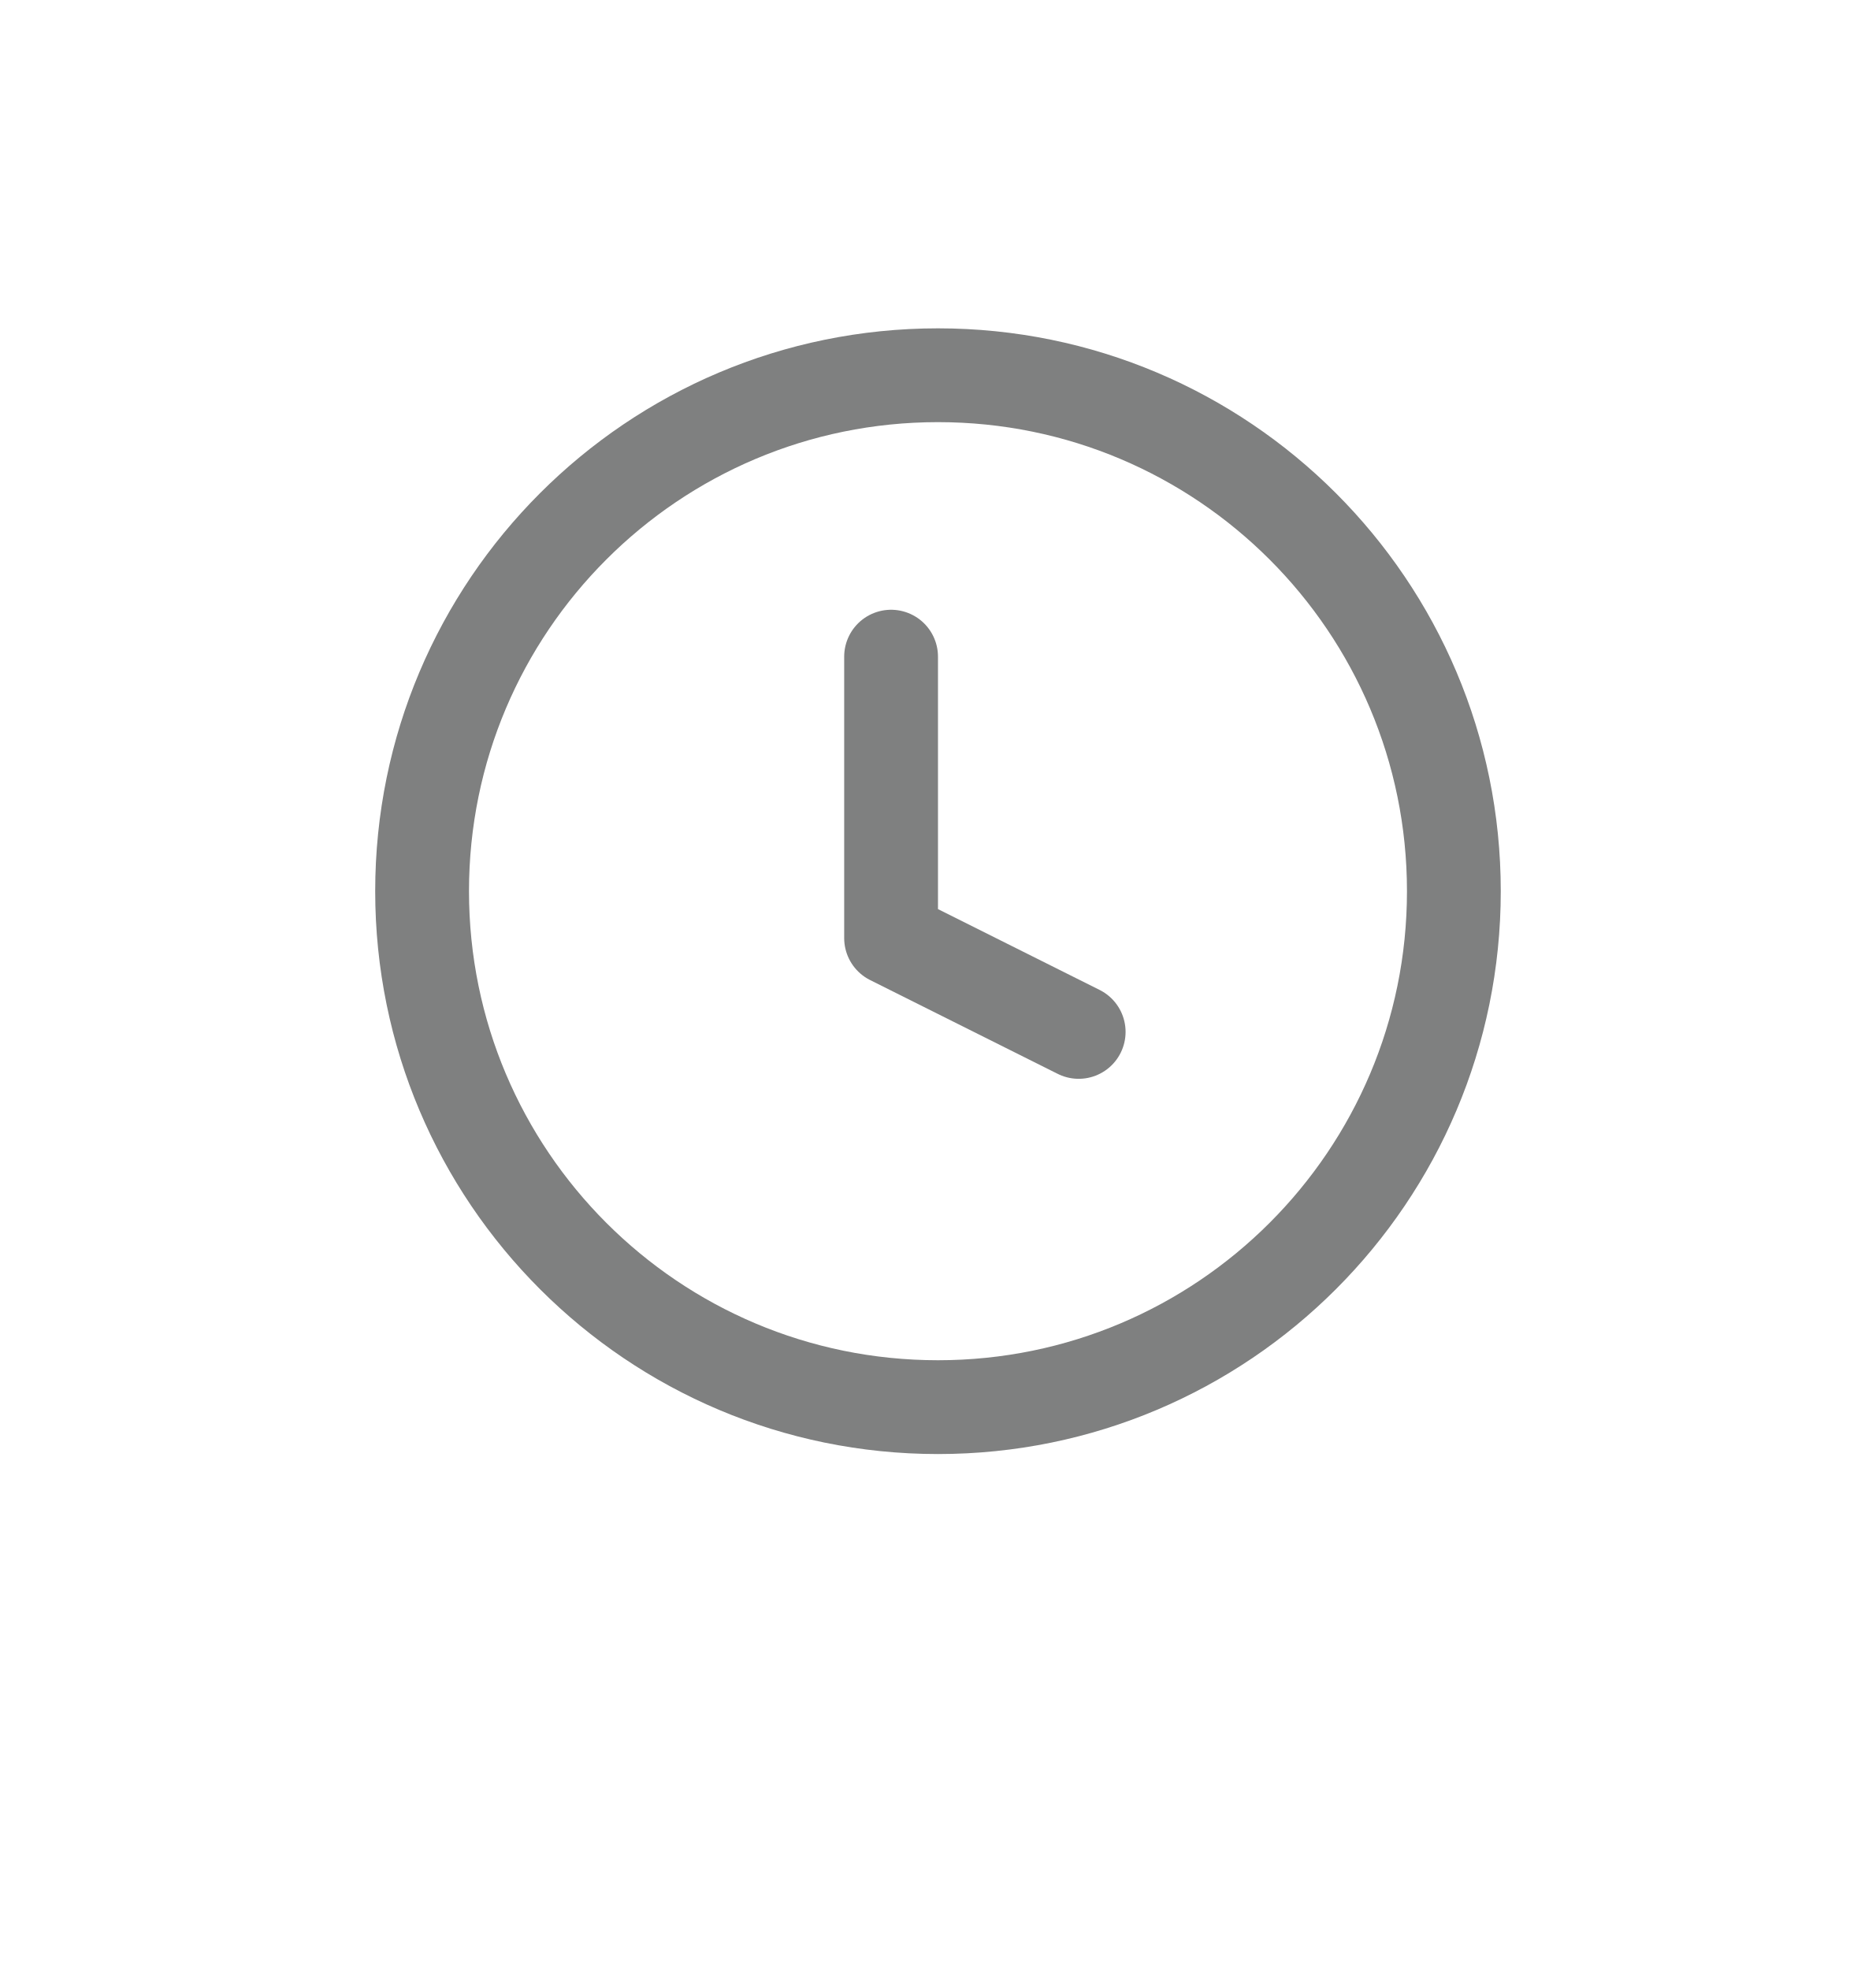
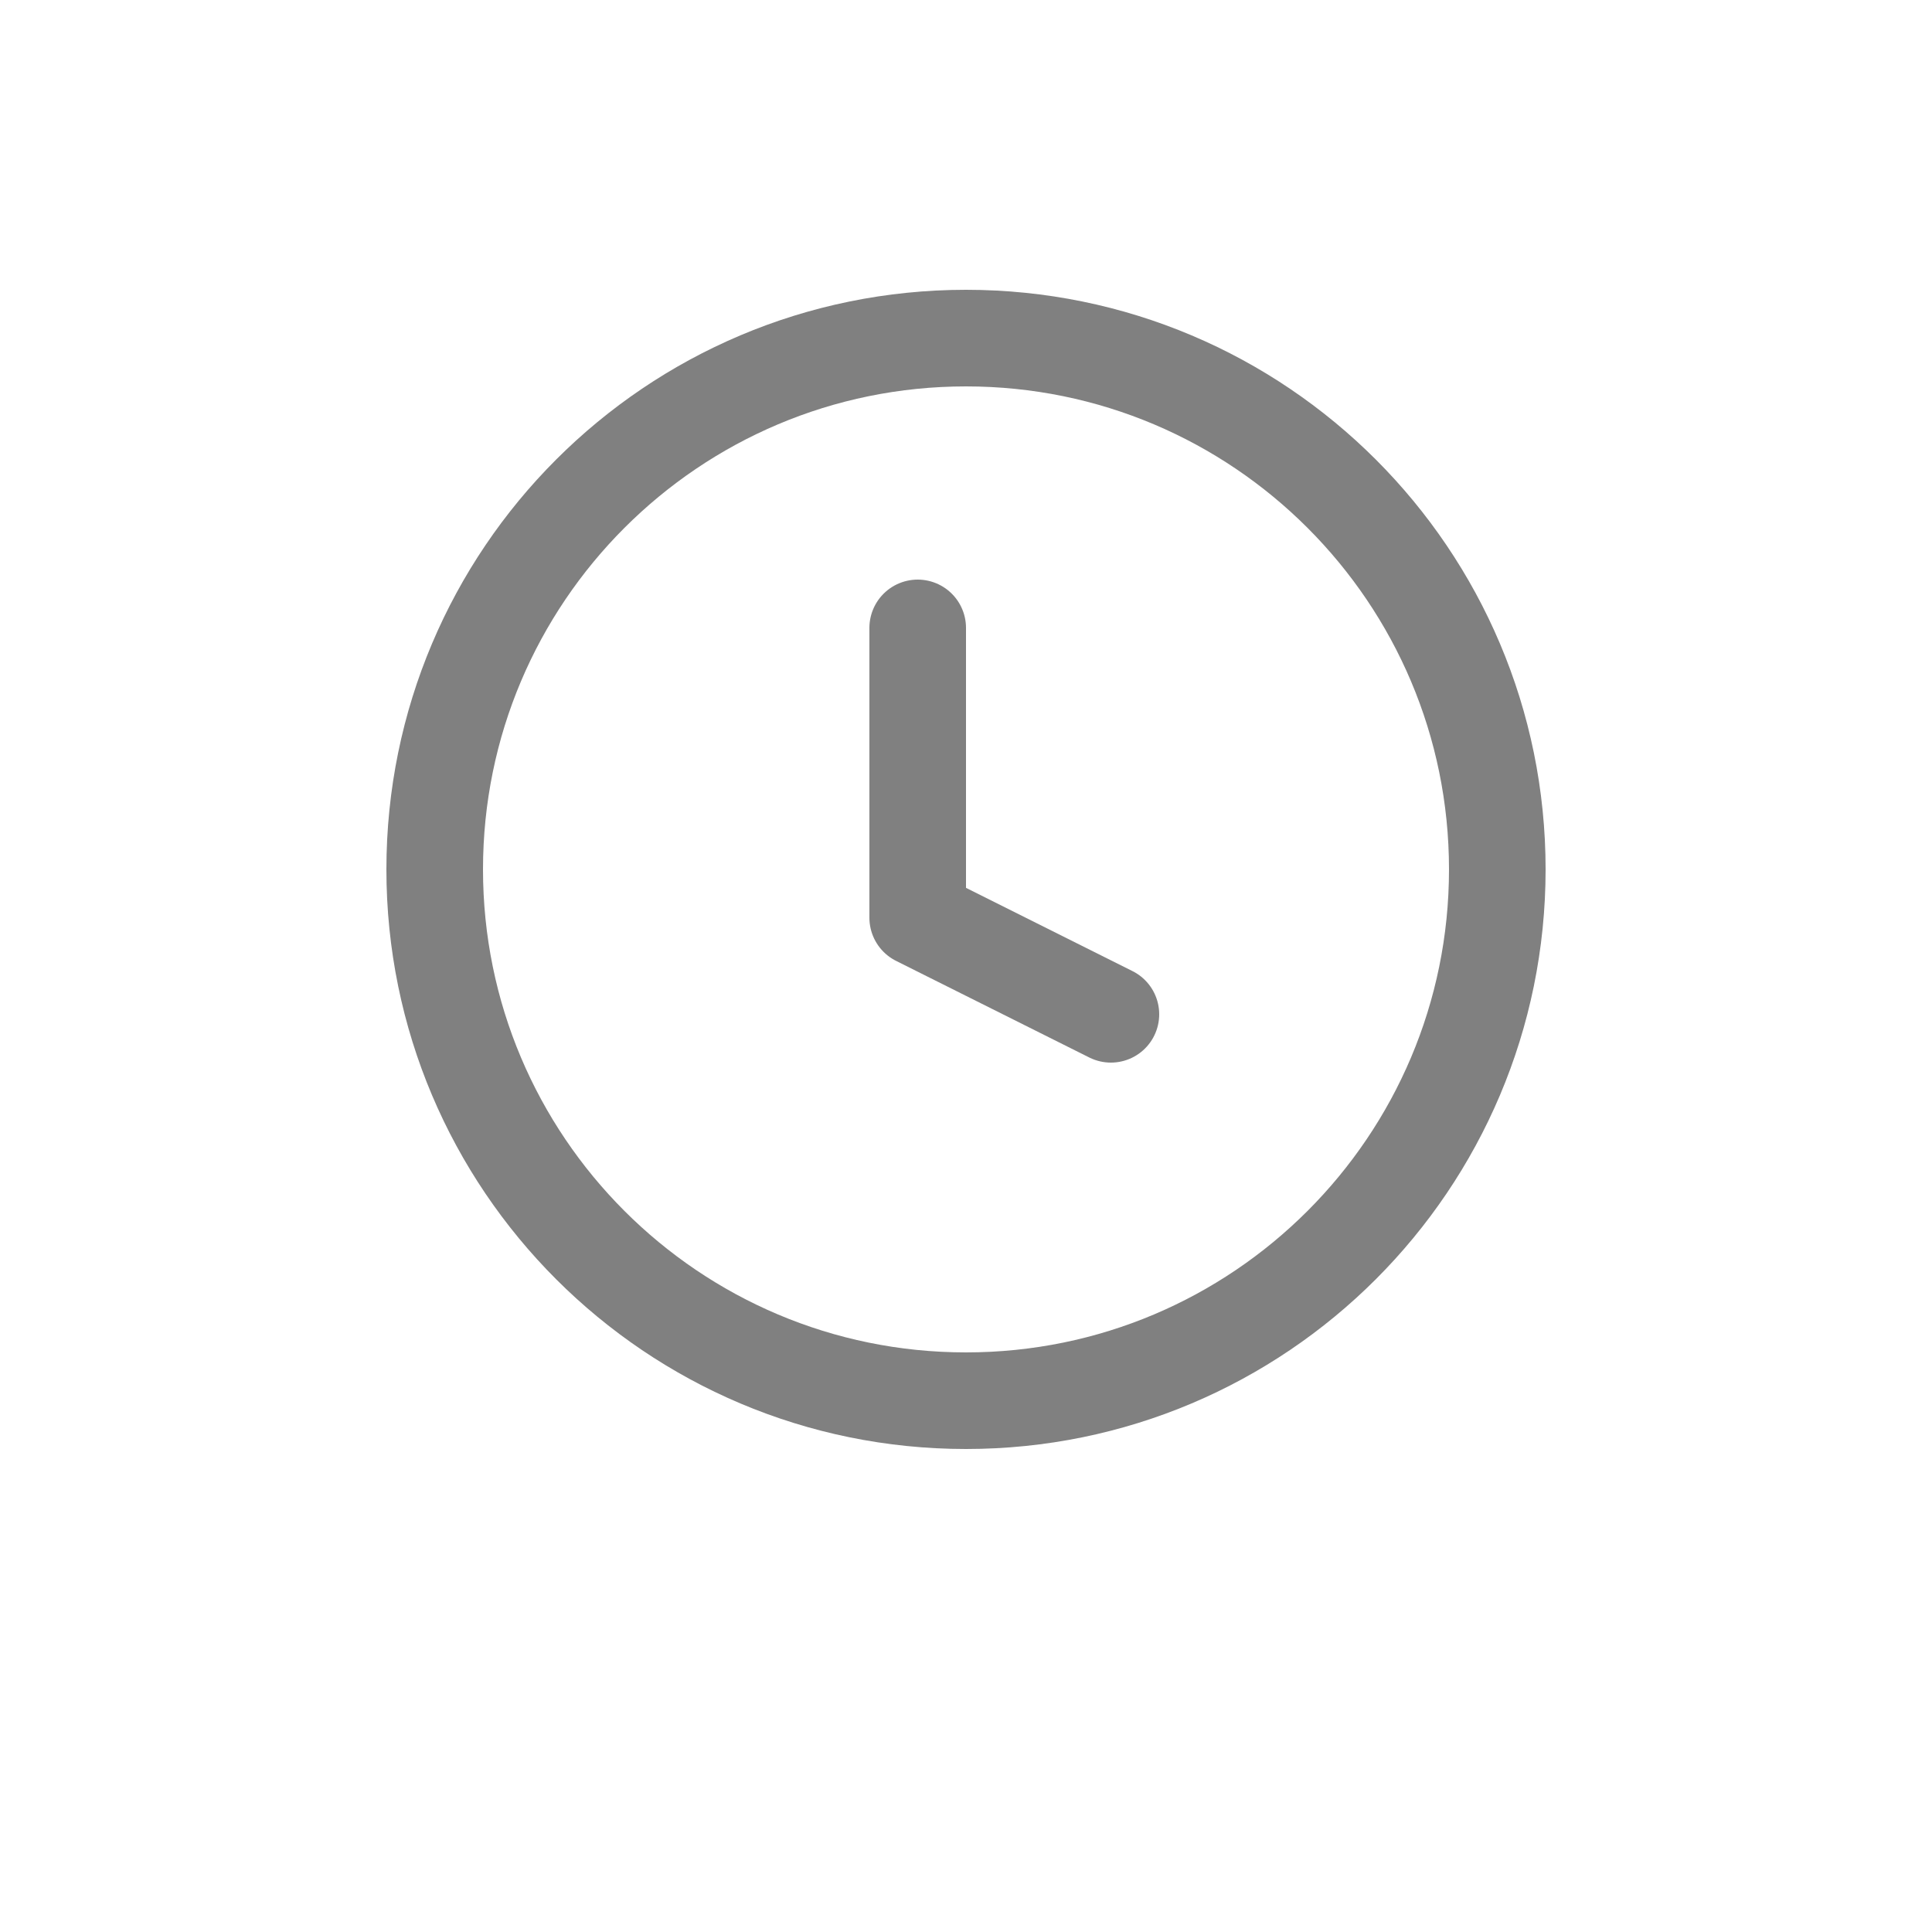
- <svg xmlns="http://www.w3.org/2000/svg" width="20" height="21" viewBox="0 0 20 21" fill="none">
-   <path d="M10 15C13.037 15 15.5 12.538 15.5 9.5C15.5 6.462 13.037 4 10 4C6.962 4 4.5 6.462 4.5 9.5C4.5 12.538 6.962 15 10 15Z" stroke="#7F8080" stroke-linecap="round" stroke-linejoin="round" />
-   <path d="M9.5 7V10L11.5 11" stroke="#7F8080" stroke-linecap="round" stroke-linejoin="round" />
+ <svg xmlns="http://www.w3.org/2000/svg" width="20" height="20" viewBox="0 0 20 20" fill="none">
+   <path d="M10 14.5C13.037 14.5 15.5 12.038 15.5 9C15.5 5.962 13.037 3.5 10 3.5C6.962 3.5 4.5 5.962 4.5 9C4.5 12.038 6.962 14.5 10 14.5Z" stroke="#808080" stroke-linecap="round" stroke-linejoin="round" />
+   <path d="M9.5 6.5V9.5L11.5 10.5" stroke="#808080" stroke-linecap="round" stroke-linejoin="round" />
</svg>
